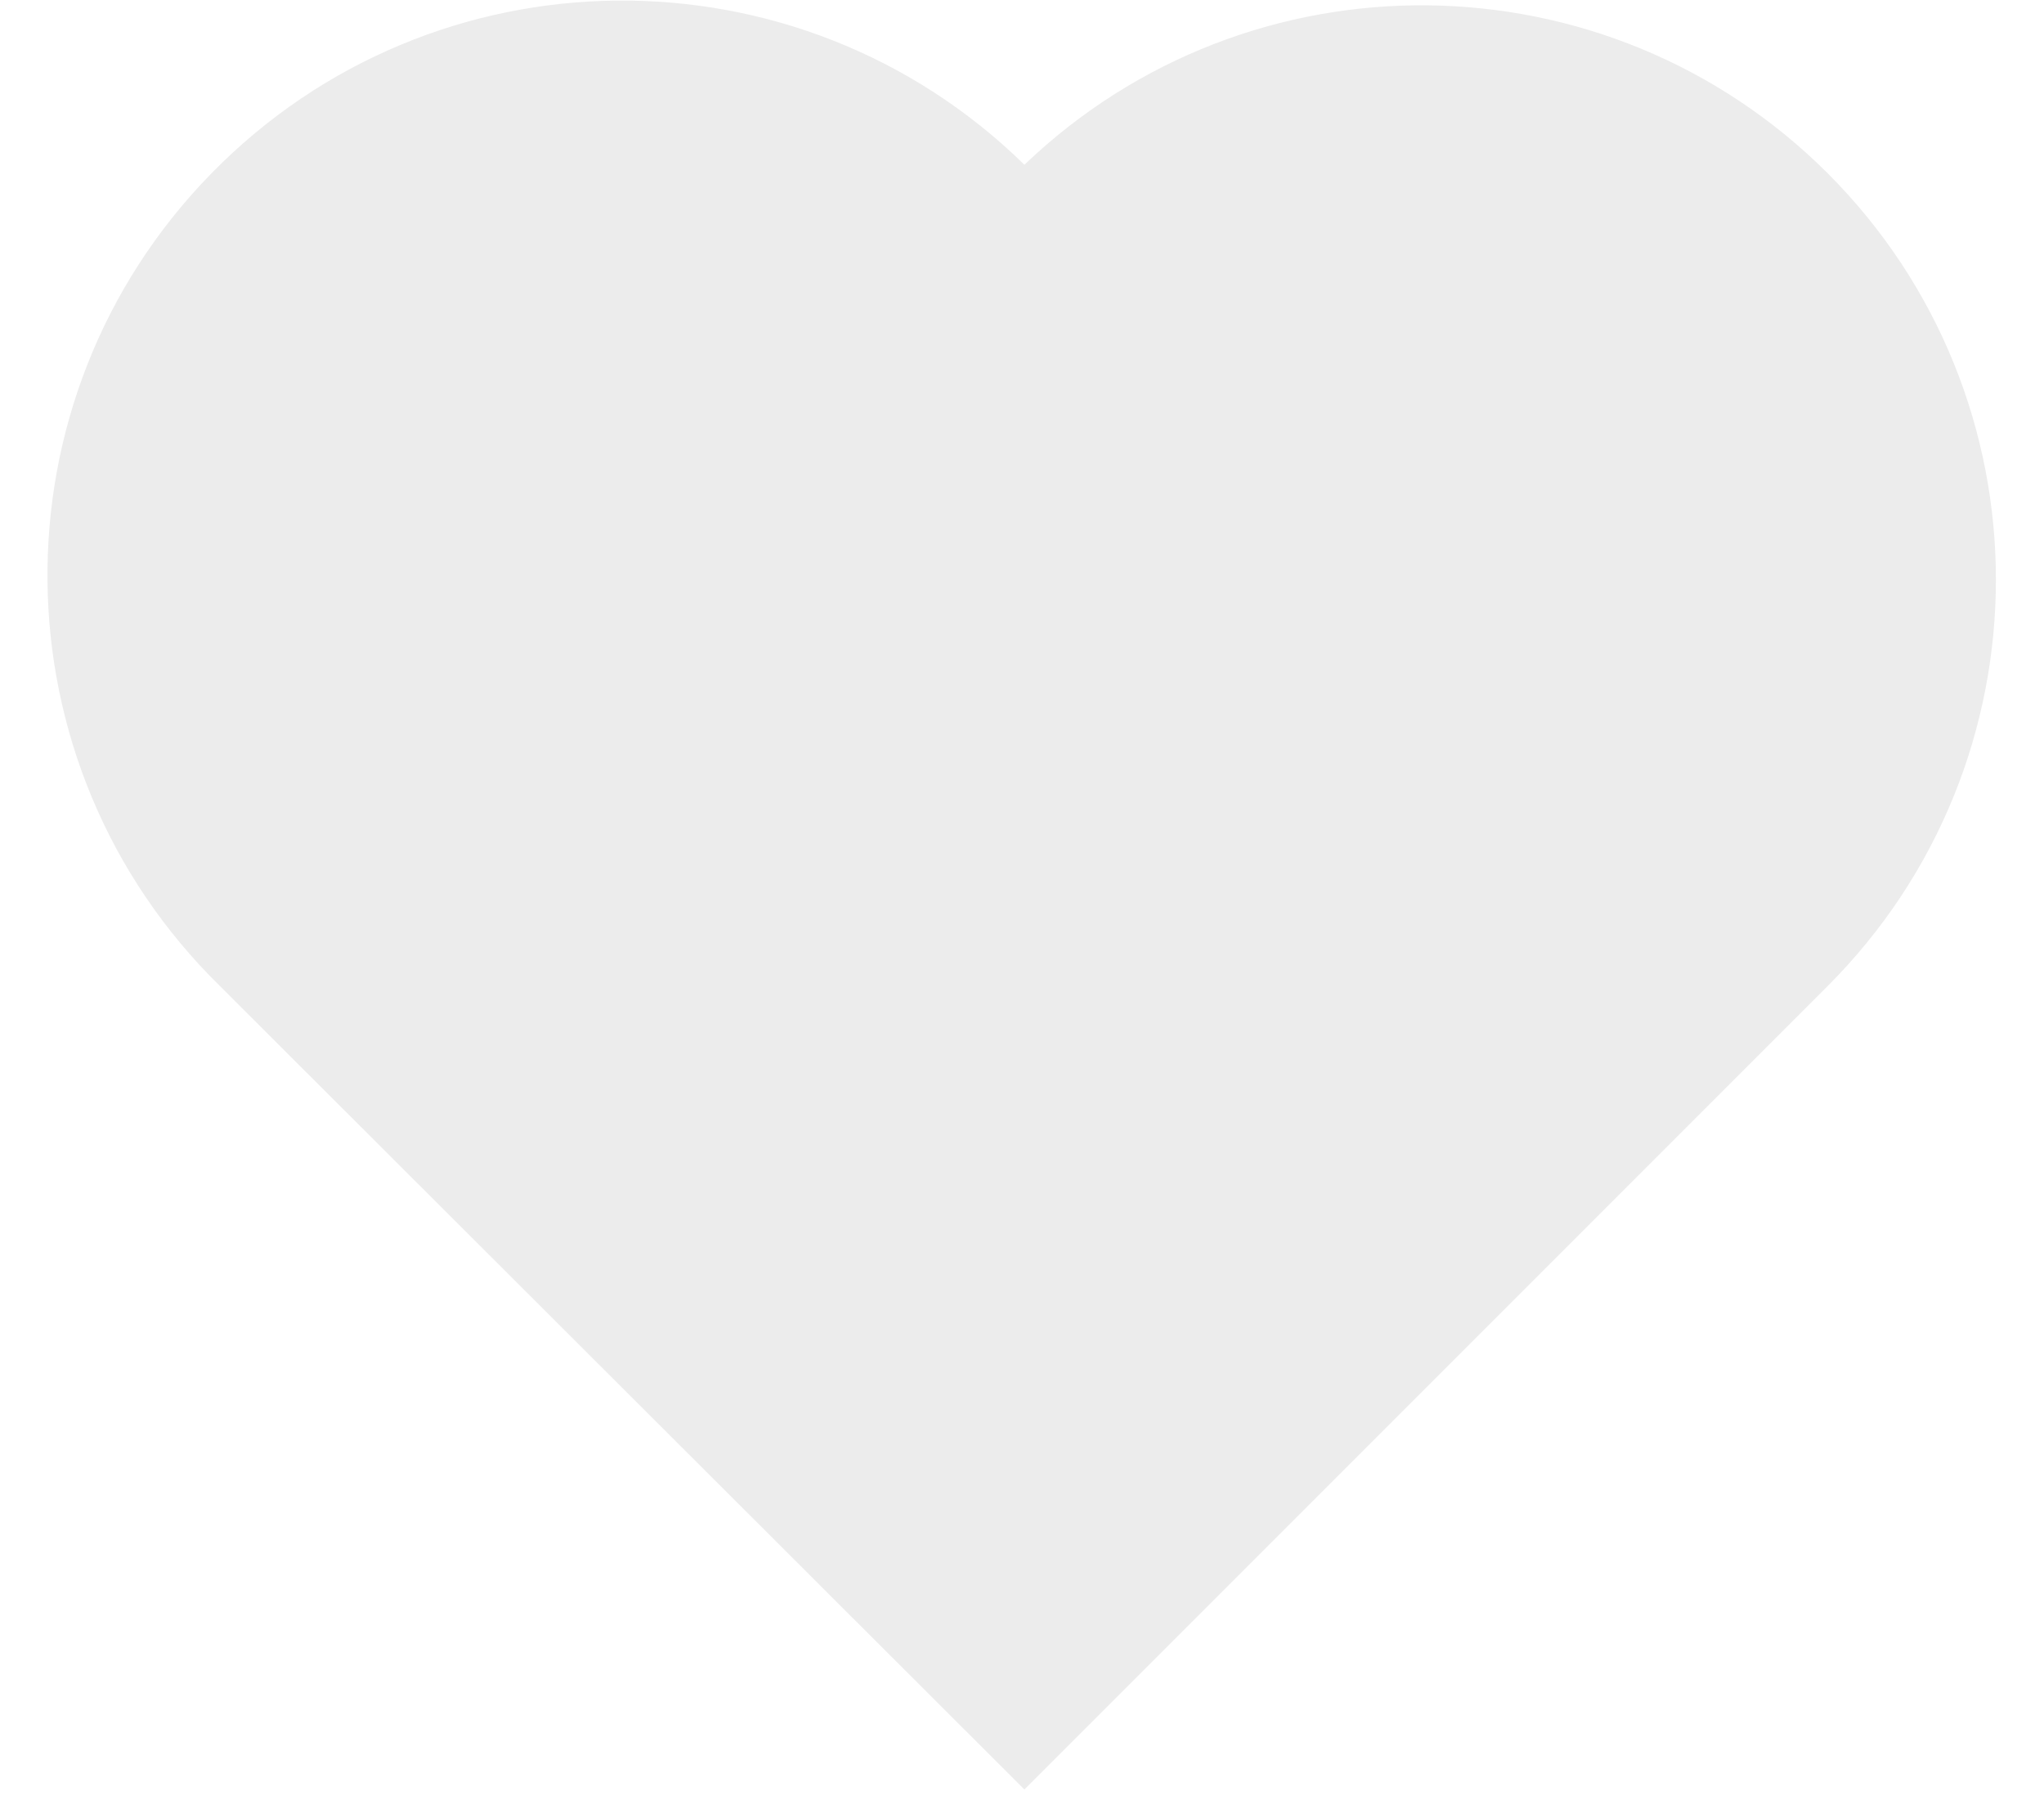
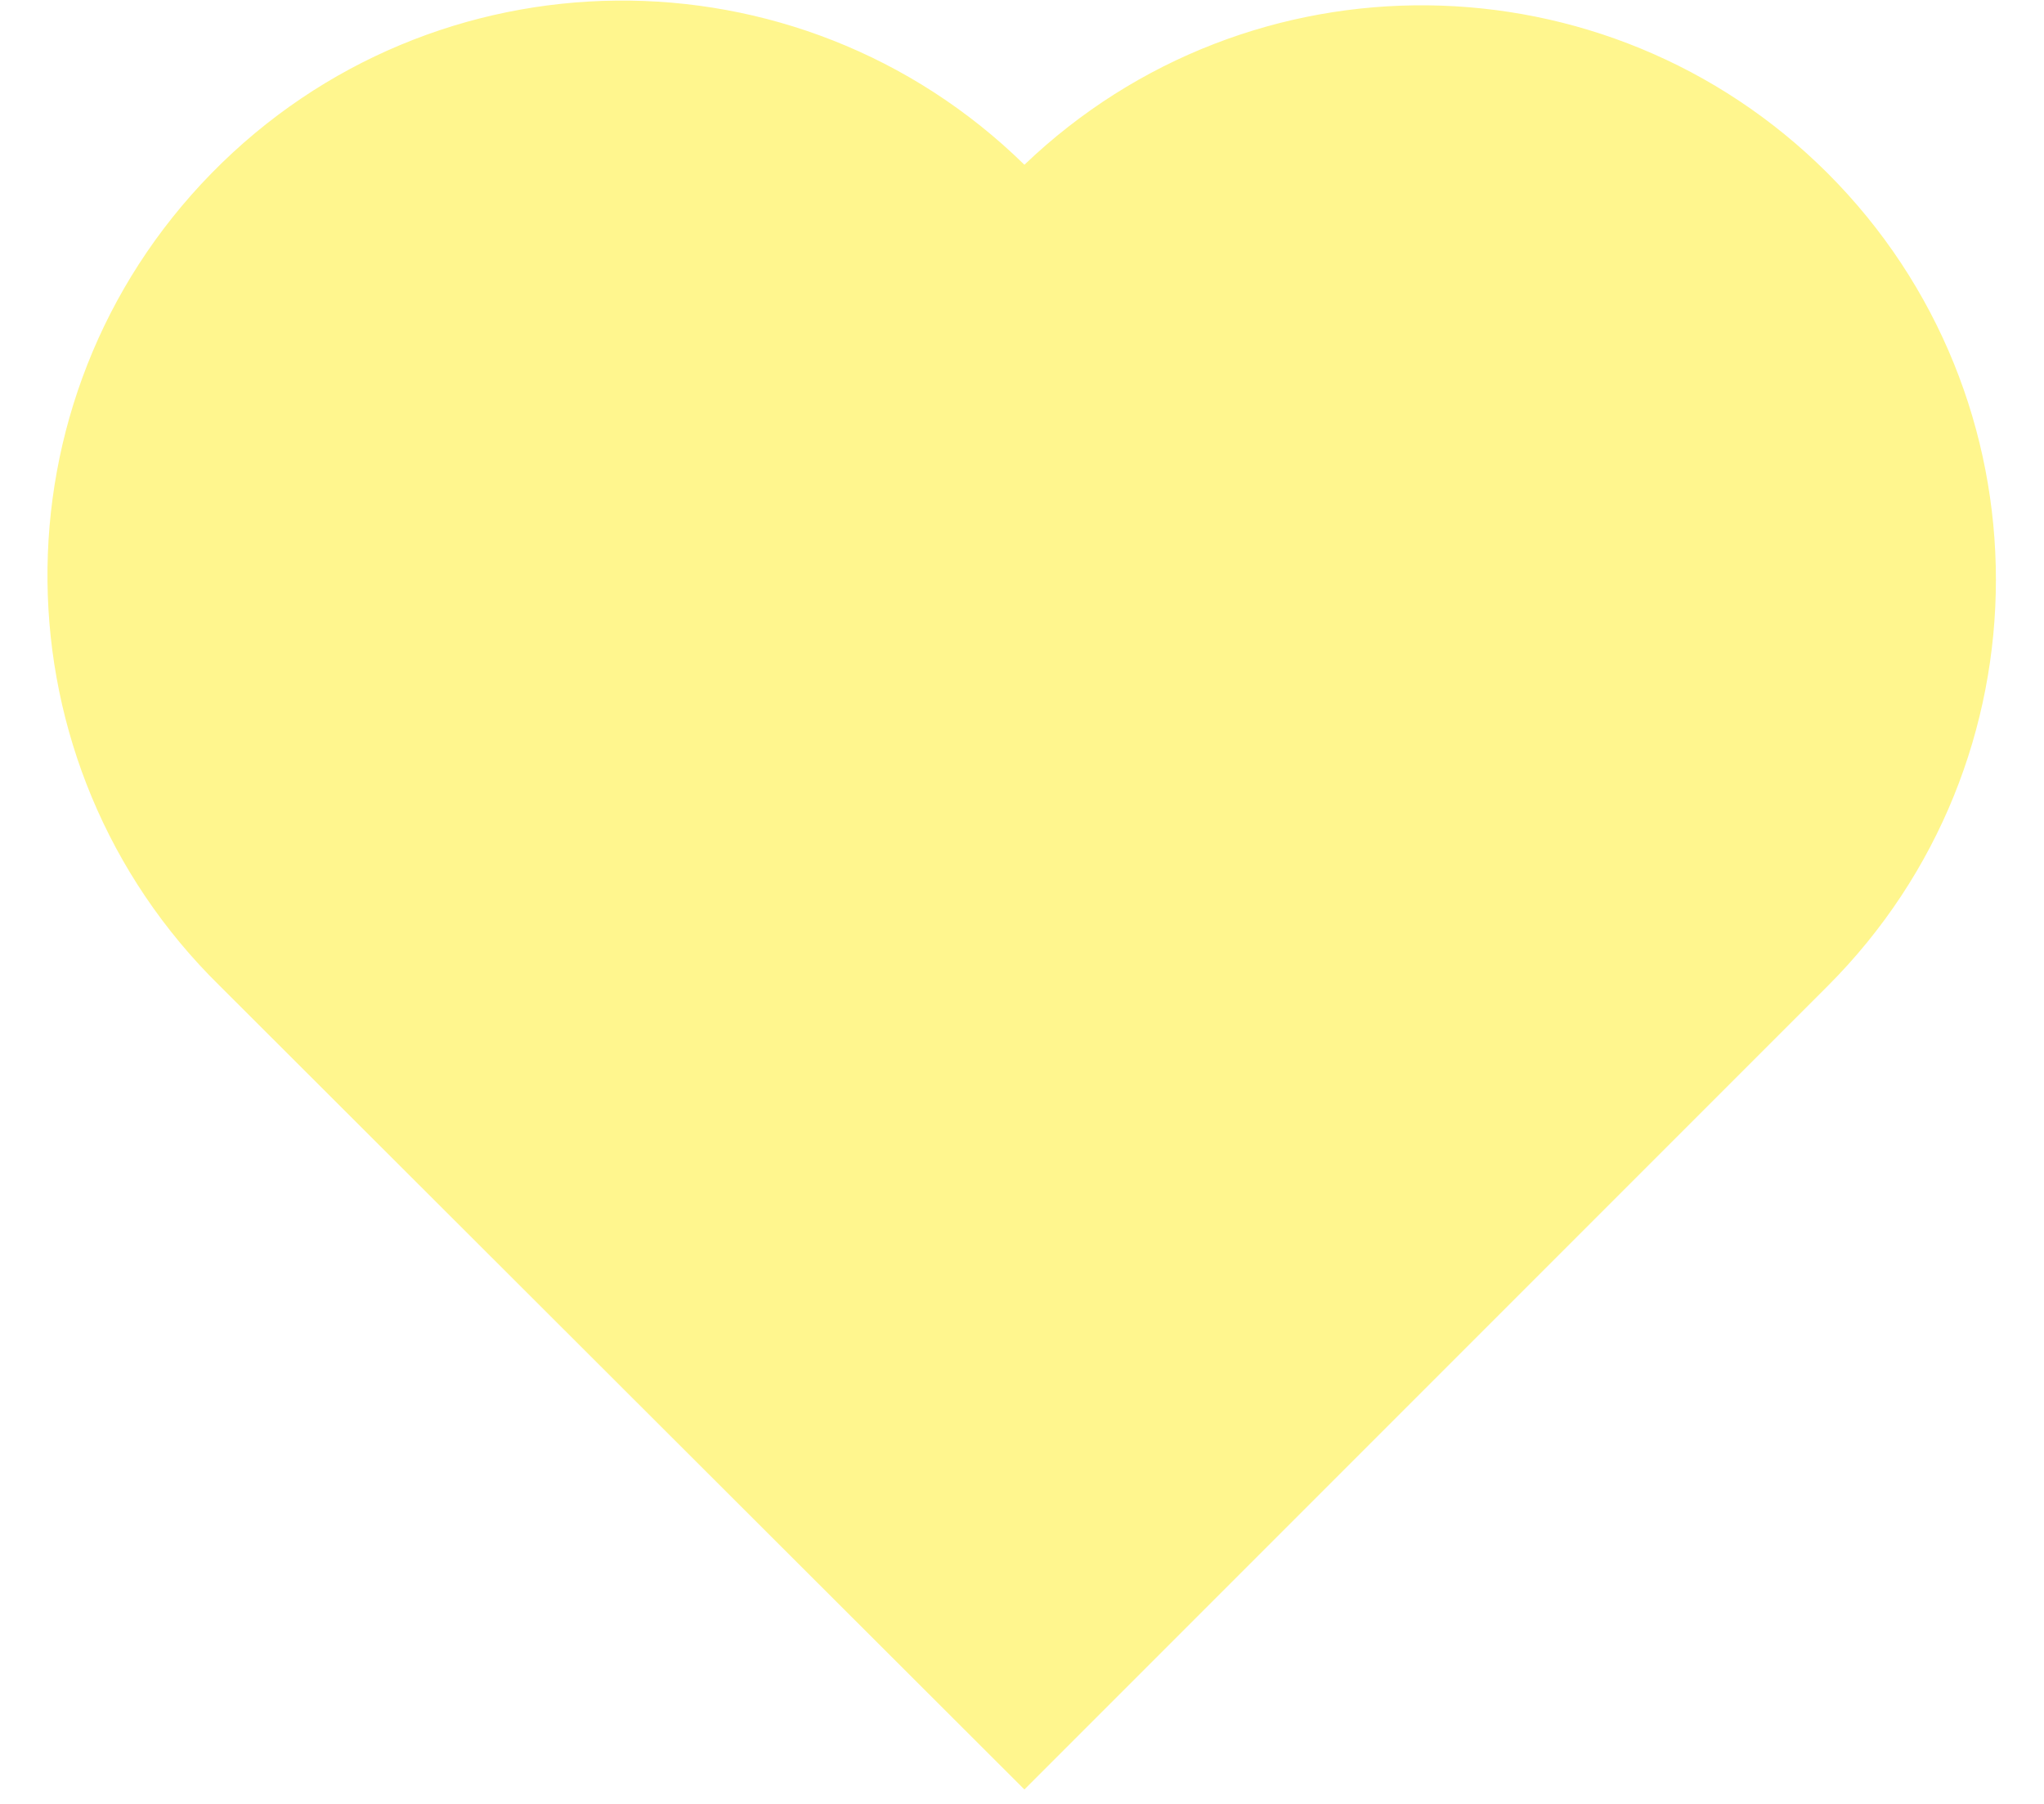
- <svg xmlns="http://www.w3.org/2000/svg" xmlns:xlink="http://www.w3.org/1999/xlink" width="17" height="15" viewBox="0 0 17 15" version="1.1" id="svg11">
-   <defs id="defs3">
+ <svg xmlns="http://www.w3.org/2000/svg" xmlns:xlink="http://www.w3.org/1999/xlink" width="17" height="15" viewBox="0 0 17 15">
+   <defs>
    <path id="9g7oa" d="M822.2 113.44a4.78 4.78 0 0 0-6.68-.07 4.78 4.78 0 0 0-6.69 6.83l6.69 6.68 6.68-6.68a4.78 4.78 0 0 0 0-6.76z" />
  </defs>
-   <g id="g9" style="fill:#ececec">
-     <g transform="translate(-807 -112)" id="g7" style="fill:#ececec">
-       <use fill="#fff68e" xlink:href="#9g7oa" id="use5" style="fill:#ececec" />
+   <g>
+     <g transform="translate(-807 -112)">
+       <use fill="#fff68e" xlink:href="#9g7oa" />
    </g>
  </g>
</svg>
